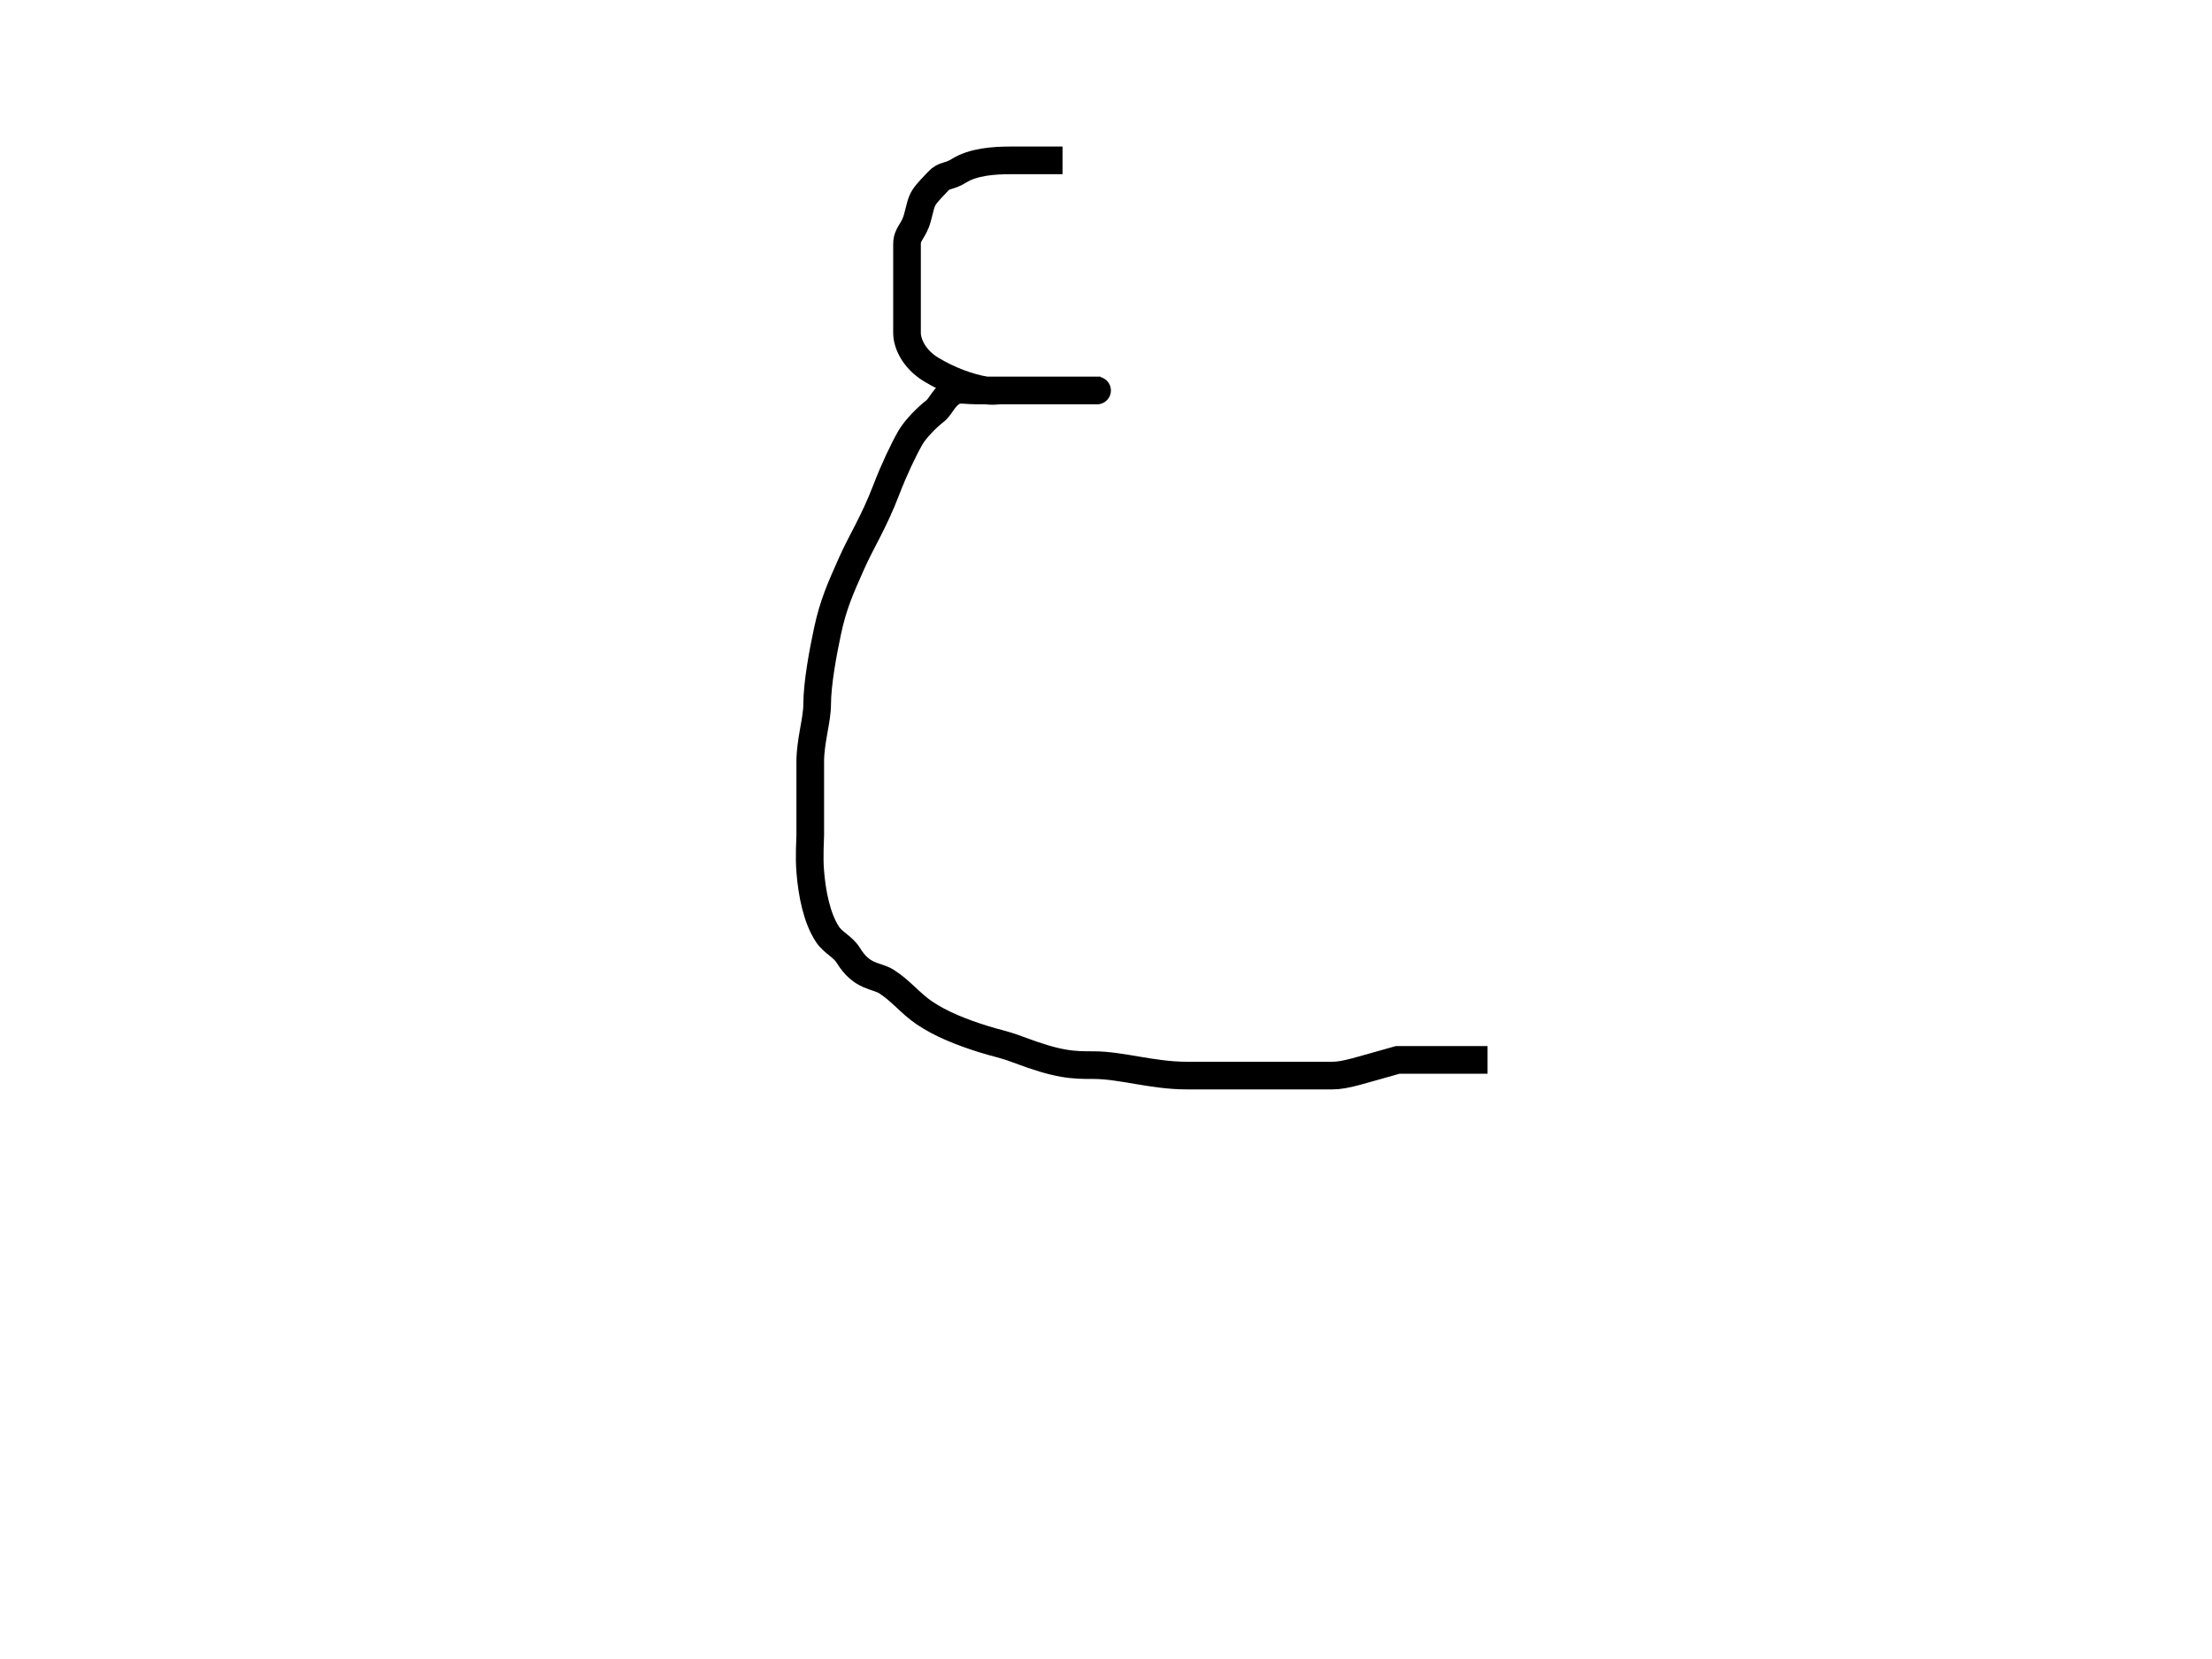
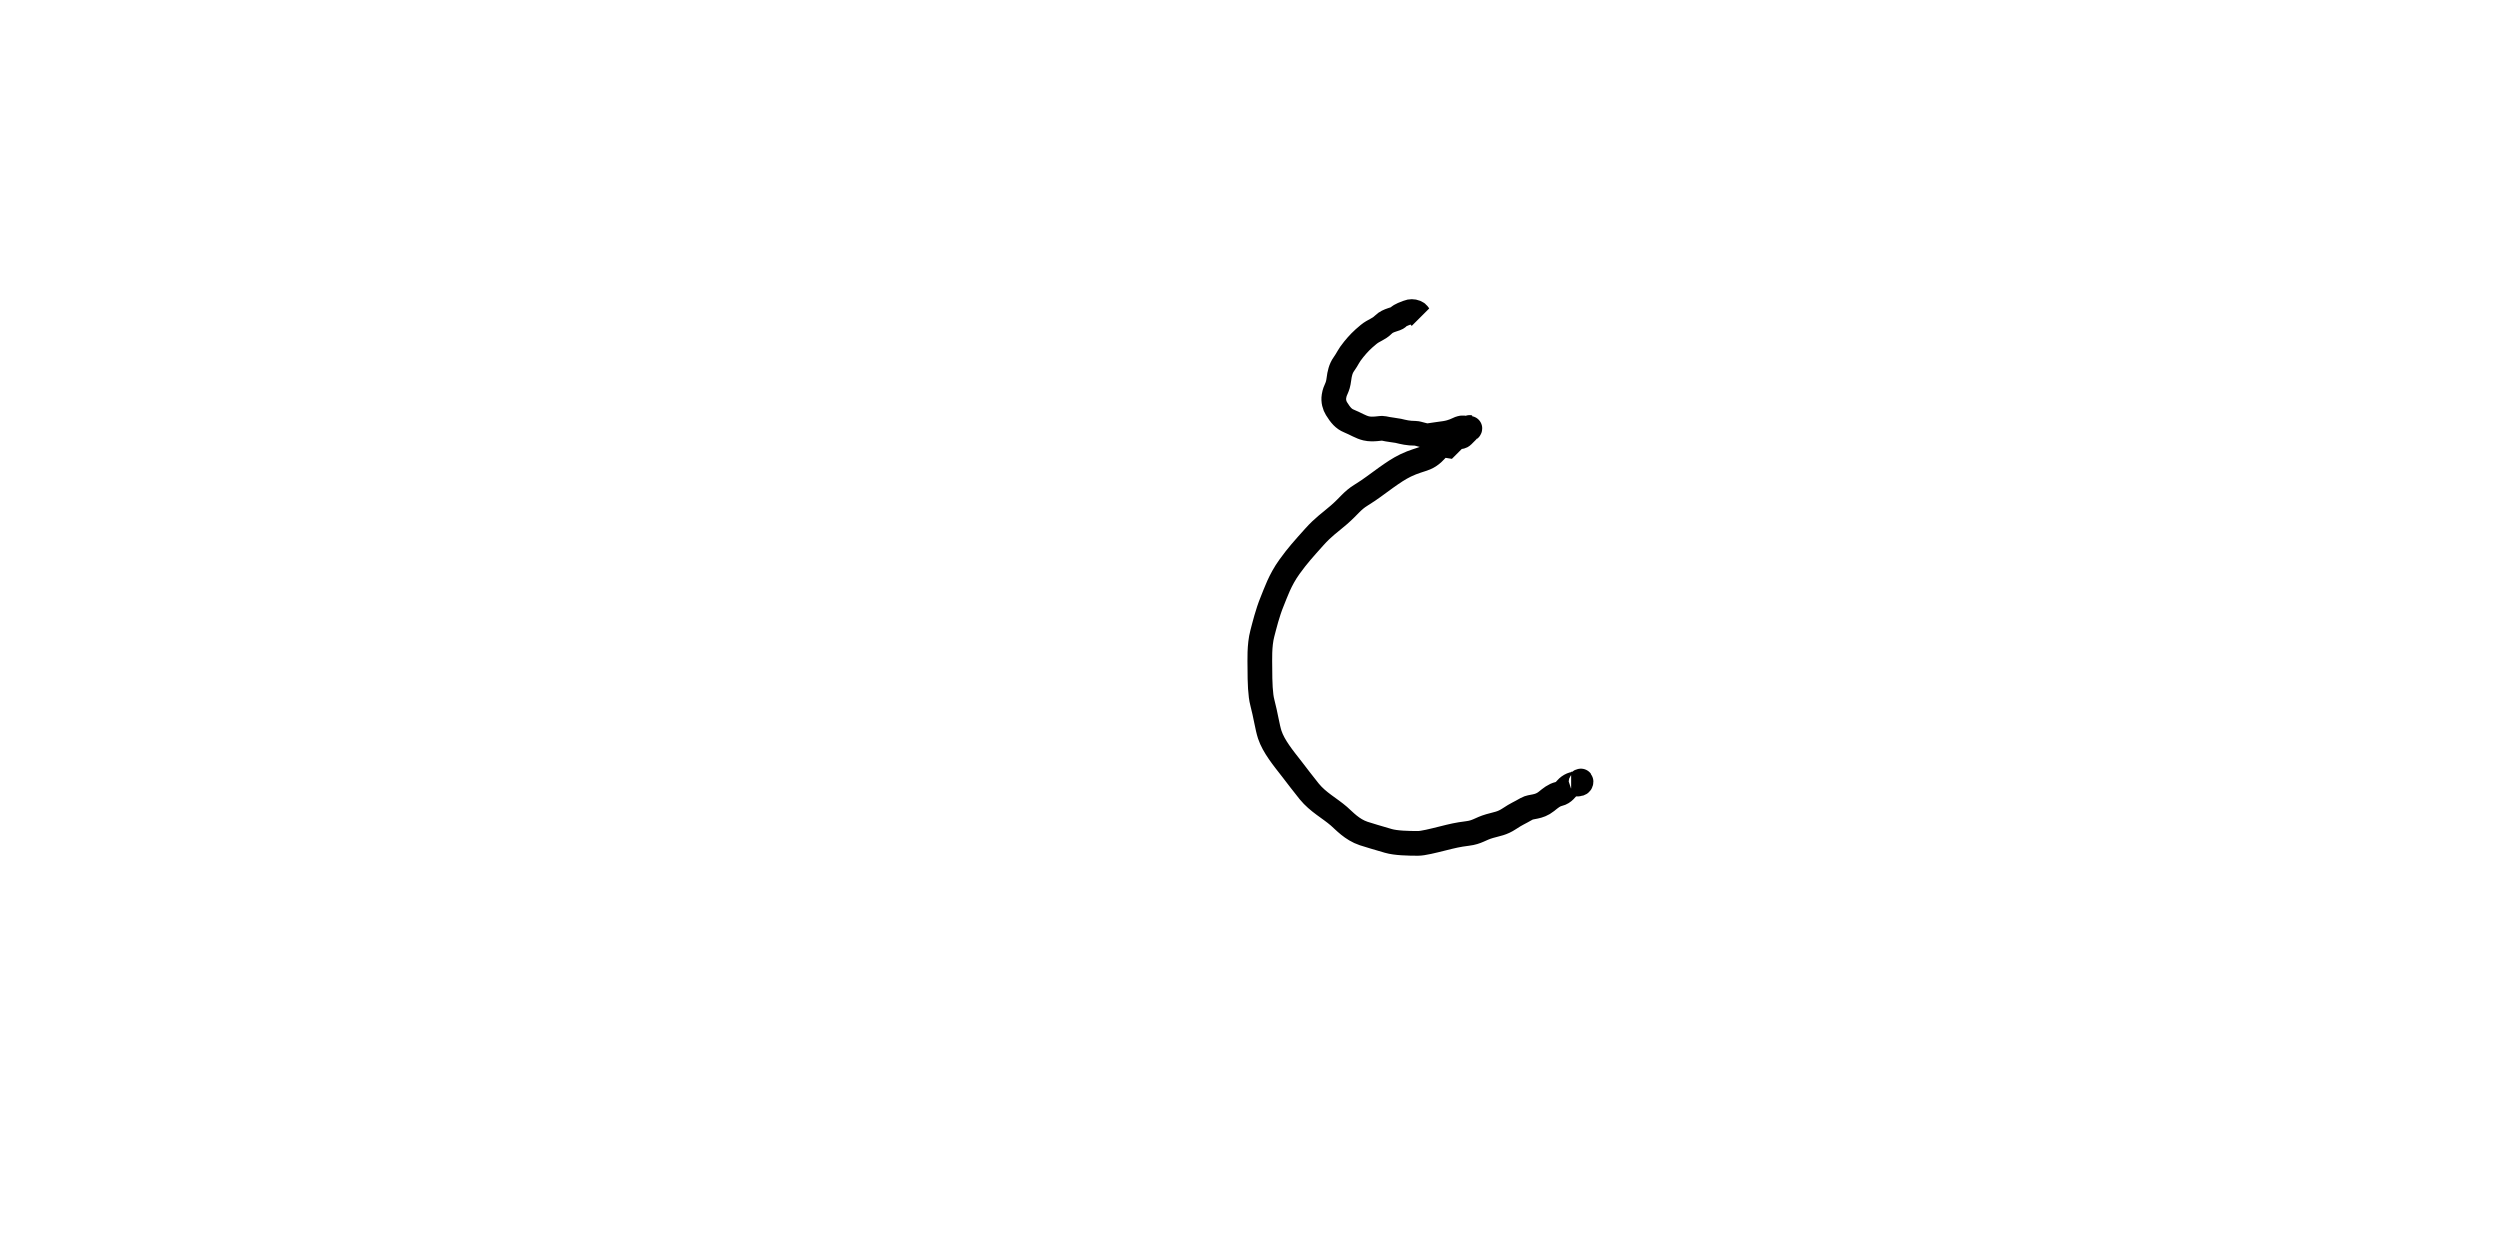
- <svg xmlns="http://www.w3.org/2000/svg" width="800" height="600" stroke="null">
-   <g stroke="null">
-     <path fill="none" stroke="#000" id="svg_1" d="m-150,108c0,-1 0,-2 0,-5l4,-6l6,-2" />
-     <path stroke="#000" d="m384.276,58c-2.5,0 -6.249,0 -8.749,0c-4.999,0 -8.749,0 -9.998,0c-6.249,0 -13.583,0.546 -18.747,3.783c-3.651,2.289 -5.232,1.31 -7.499,3.783c-1.434,1.564 -3.749,3.783 -4.999,5.674c-1.25,1.891 -1.543,4.071 -2.5,7.566c-1.353,4.943 -3.749,5.674 -3.749,9.457c0,1.891 0,7.566 0,9.457c0,1.891 0,3.783 0,5.674c0,1.891 0,5.674 0,9.457c0,1.891 0,5.674 0,7.566c0,3.783 2.5,9.457 8.749,13.24c6.249,3.783 13.655,6.615 19.997,7.566c2.487,0.373 3.749,0 4.999,0c1.25,0 3.749,0 4.999,0c4.999,0 8.749,0 13.748,0c7.499,0 11.248,0 16.247,0c4.999,0 3.749,0 1.25,0c-1.25,0 -2.5,0 -4.999,0c-7.499,0 -8.749,0 -9.998,0c-1.25,0 -7.499,0 -14.998,0c-7.499,0 -12.498,0 -14.998,0c-2.5,0 -6.303,-0.548 -7.499,0c-4.313,1.976 -4.999,5.674 -7.499,7.566c-2.5,1.891 -6.917,6.262 -8.749,9.457c-2.589,4.519 -5.943,11.598 -8.749,18.914c-4.524,11.797 -9.011,18.632 -12.498,26.48c-4.066,9.152 -6.678,14.897 -8.749,24.589c-1.585,7.42 -3.749,18.914 -3.749,26.48c0,5.674 -2.5,13.24 -2.5,20.806c0,3.783 0,9.457 0,13.24c0,5.674 0,7.566 0,13.24c0,1.891 -0.458,7.608 0,13.24c0.63,7.74 2.297,16.716 6.249,22.697c1.976,2.991 5.6,4.463 7.499,7.566c4.951,8.092 10.096,7.168 13.748,9.457c5.164,3.237 8.649,7.883 13.748,11.349c6.14,4.173 13.804,7.114 21.246,9.457c5.045,1.588 7.499,1.891 12.498,3.783c14.998,5.674 19.997,5.674 27.495,5.674c9.998,0 21.246,3.783 33.744,3.783c6.249,0 11.248,0 22.496,0c11.248,0 23.746,0 29.995,0c4.999,0 9.998,-1.891 23.746,-5.674l18.747,0l11.248,0l2.5,0" id="svg_17" stroke-width="10" fill="none" />
+ <svg xmlns="http://www.w3.org/2000/svg" width="1012" height="506">
+   <g id="Layer_1">
+     <path d="m575,128.4c-1,-1 -0.693,-1.459 -2,-2c-0.924,-0.383 -2.076,-0.383 -3,0c-1.307,0.541 -3,1 -4,2c-1,1 -4,1 -6,3c-2,2 -3.813,2.207 -6,4c-2.788,2.286 -4.207,3.813 -6,6c-2.286,2.788 -2.346,3.705 -4,6c-1.307,1.814 -1.756,4.015 -2,6c-0.504,4.092 -1.493,3.879 -2,7c-0.32,1.974 0.257,3.797 1,5c1.663,2.69 2.934,4.144 5,5c2.922,1.21 4.824,2.486 7,3c2.92,0.689 6.027,-0.23 7,0c2.176,0.514 5.027,0.77 6,1c2.176,0.514 4,1 7,1c1,0 4.013,1.16 5,1c3.121,-0.507 5.026,-0.68 7,-1c3.121,-0.507 4.693,-1.459 6,-2c1.848,-0.765 4,1 4,0c0,-1 -0.293,0.293 -1,1c-0.707,0.707 -1.293,1.293 -2,2c-0.707,0.707 -2.293,0.293 -3,1c-0.707,0.707 -2,2 -3,3c0,0 -2.586,-0.414 -4,1c-0.707,0.707 -2.387,2.918 -5,4c-1.848,0.765 -4.761,1.416 -8,3c-2.841,1.389 -5.057,2.918 -8,5c-4.082,2.888 -5.747,4.371 -10,7c-3.804,2.351 -4.726,4.294 -9,8c-3.777,3.276 -6.227,4.785 -10,9c-4.27,4.771 -6.692,7.411 -10,12c-3.922,5.442 -5.62,10.669 -7,14c-1.951,4.711 -3.188,9.944 -4,13c-1.309,4.928 -1,11 -1,14c0,6 0.188,10.944 1,14c1.309,4.928 2.051,10.154 3,13c1.581,4.743 5.412,9.404 9,14c1.741,2.229 4.714,6.212 7,9c3.586,4.375 8.223,6.724 12,10c2.137,1.853 5.257,5.419 10,7c1.897,0.632 6.041,1.847 10,3c3.036,0.884 8,1 12,1c2,0 6,-1 10,-2c4,-1 6.03,-1.511 10,-2c4.092,-0.504 5.041,-1.847 9,-3c3.036,-0.884 5,-1 8,-3c3,-2 3.882,-2.19 7,-4c1.934,-1.122 4.784,-0.42 8,-3c1.744,-1.399 3.054,-2.541 5,-3c2.176,-0.514 2.853,-2.173 4,-3c1.814,-1.307 3,-1 3,-1c1,0 2,0 2,-1c0,-1 -1,1 -2,1l0,0l-1,0l-1,0" id="svg_31" stroke-width="10" stroke="#000" fill="none" />
  </g>
</svg>
